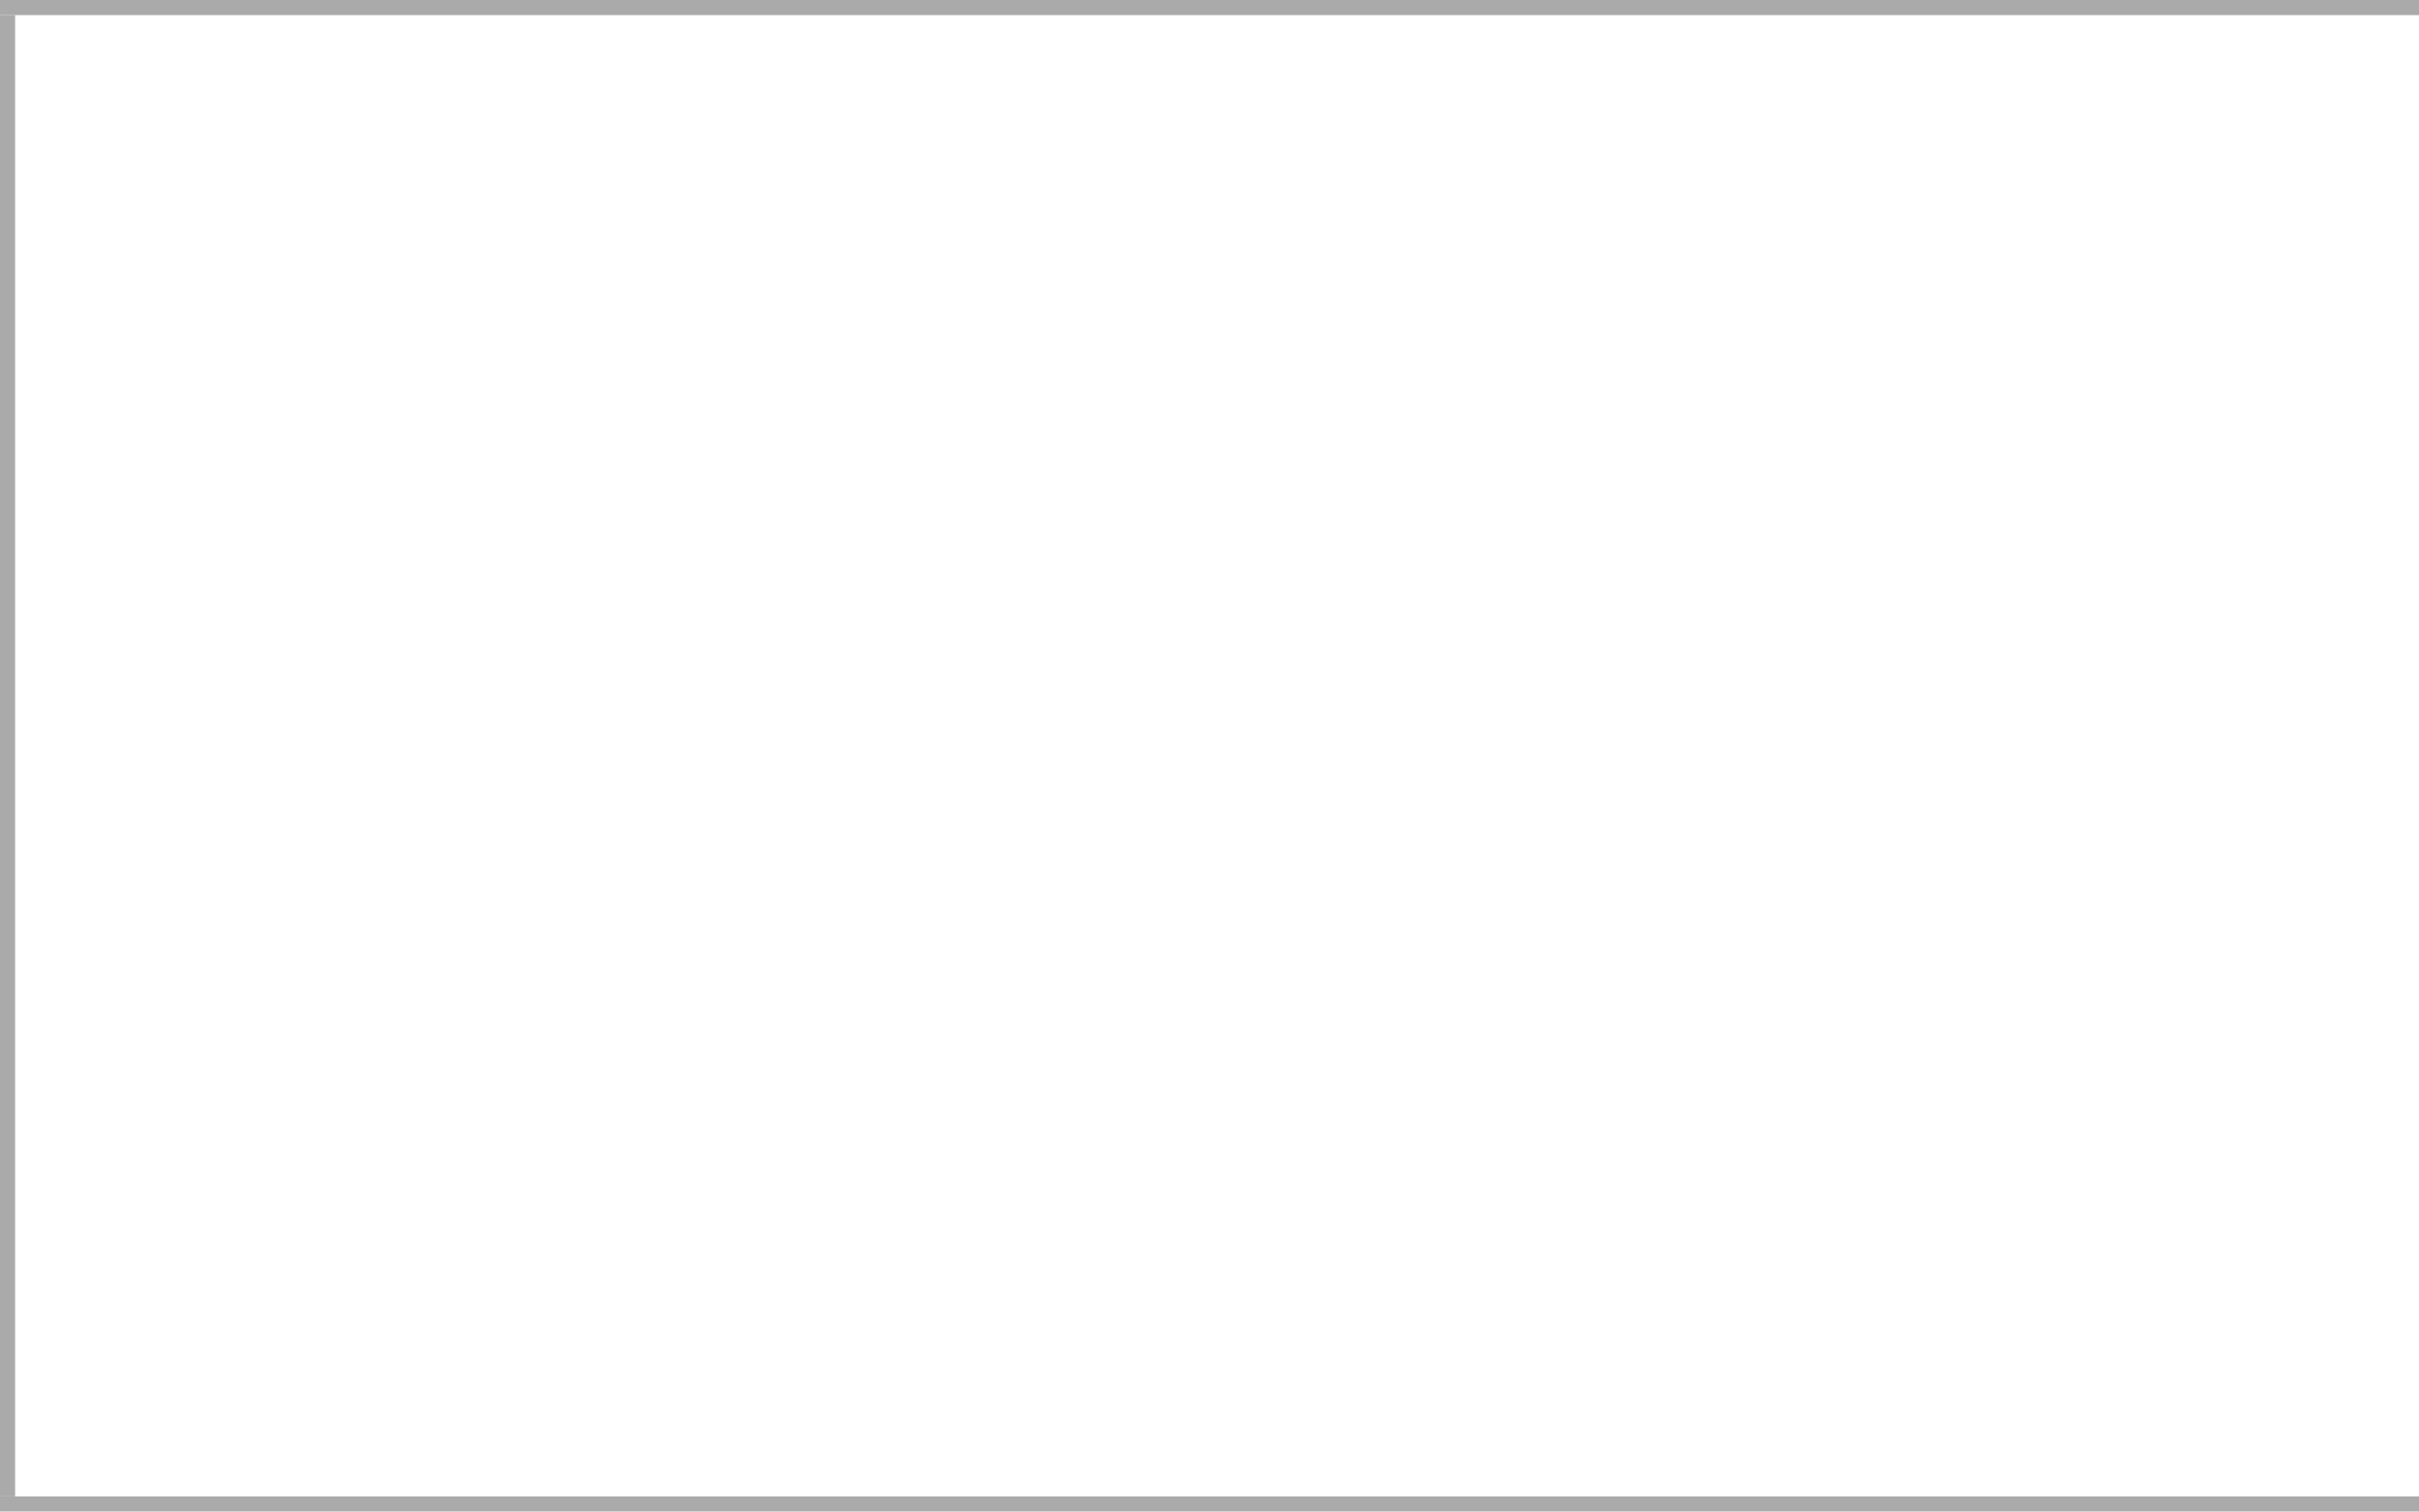
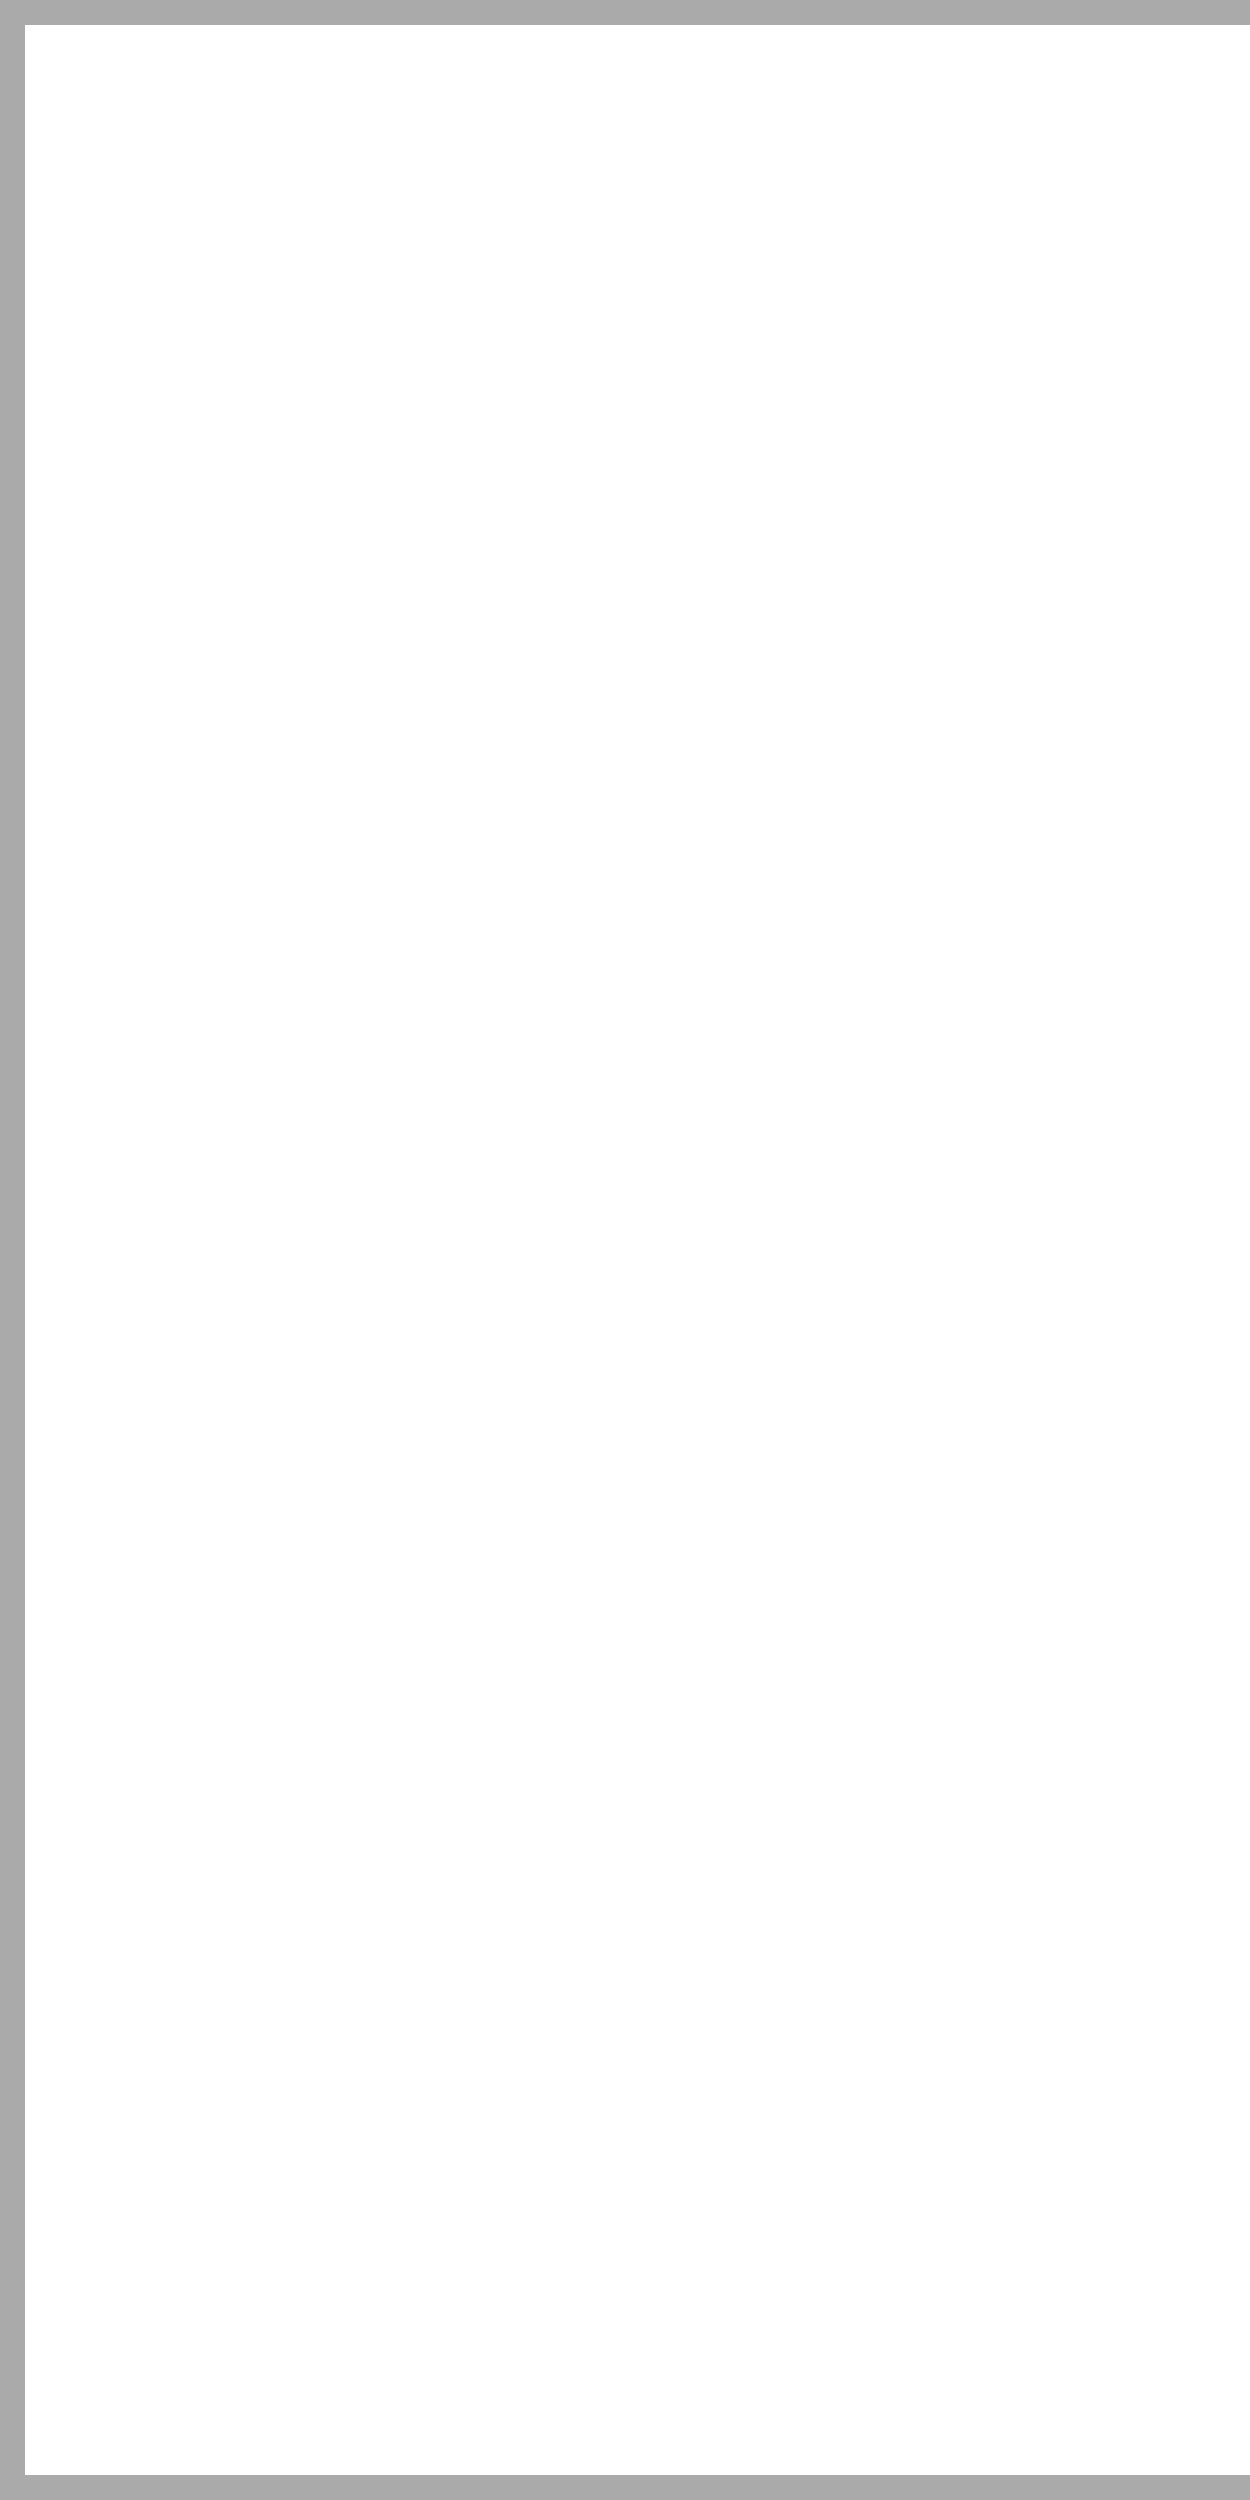
- <svg xmlns="http://www.w3.org/2000/svg" version="1.1" width="160px" height="100px" viewBox="150 30 160 100">
-   <path d="M 1 1  L 160 1  L 160 99  L 1 99  L 1 1  Z " fill-rule="nonzero" fill="rgba(255, 255, 255, 1)" stroke="none" transform="matrix(1 0 0 1 150 30 )" class="fill" />
-   <path d="M 0.5 1  L 0.5 99  " stroke-width="1" stroke-dasharray="0" stroke="rgba(170, 170, 170, 1)" fill="none" transform="matrix(1 0 0 1 150 30 )" class="stroke" />
-   <path d="M 0 0.5  L 160 0.5  " stroke-width="1" stroke-dasharray="0" stroke="rgba(170, 170, 170, 1)" fill="none" transform="matrix(1 0 0 1 150 30 )" class="stroke" />
-   <path d="M 0 99.5  L 160 99.5  " stroke-width="1" stroke-dasharray="0" stroke="rgba(170, 170, 170, 1)" fill="none" transform="matrix(1 0 0 1 150 30 )" class="stroke" />
+ <svg xmlns="http://www.w3.org/2000/svg" version="1.1" width="50px" height="100px" viewBox="0 30 50 100">
+   <path d="M 1 1  L 50 1  L 50 99  L 1 99  L 1 1  Z " fill-rule="nonzero" fill="rgba(255, 255, 255, 1)" stroke="none" transform="matrix(1 0 0 1 0 30 )" class="fill" />
+   <path d="M 0.5 1  L 0.5 99  " stroke-width="1" stroke-dasharray="0" stroke="rgba(170, 170, 170, 1)" fill="none" transform="matrix(1 0 0 1 0 30 )" class="stroke" />
+   <path d="M 0 0.5  L 50 0.5  " stroke-width="1" stroke-dasharray="0" stroke="rgba(170, 170, 170, 1)" fill="none" transform="matrix(1 0 0 1 0 30 )" class="stroke" />
+   <path d="M 0 99.5  L 50 99.5  " stroke-width="1" stroke-dasharray="0" stroke="rgba(170, 170, 170, 1)" fill="none" transform="matrix(1 0 0 1 0 30 )" class="stroke" />
</svg>
